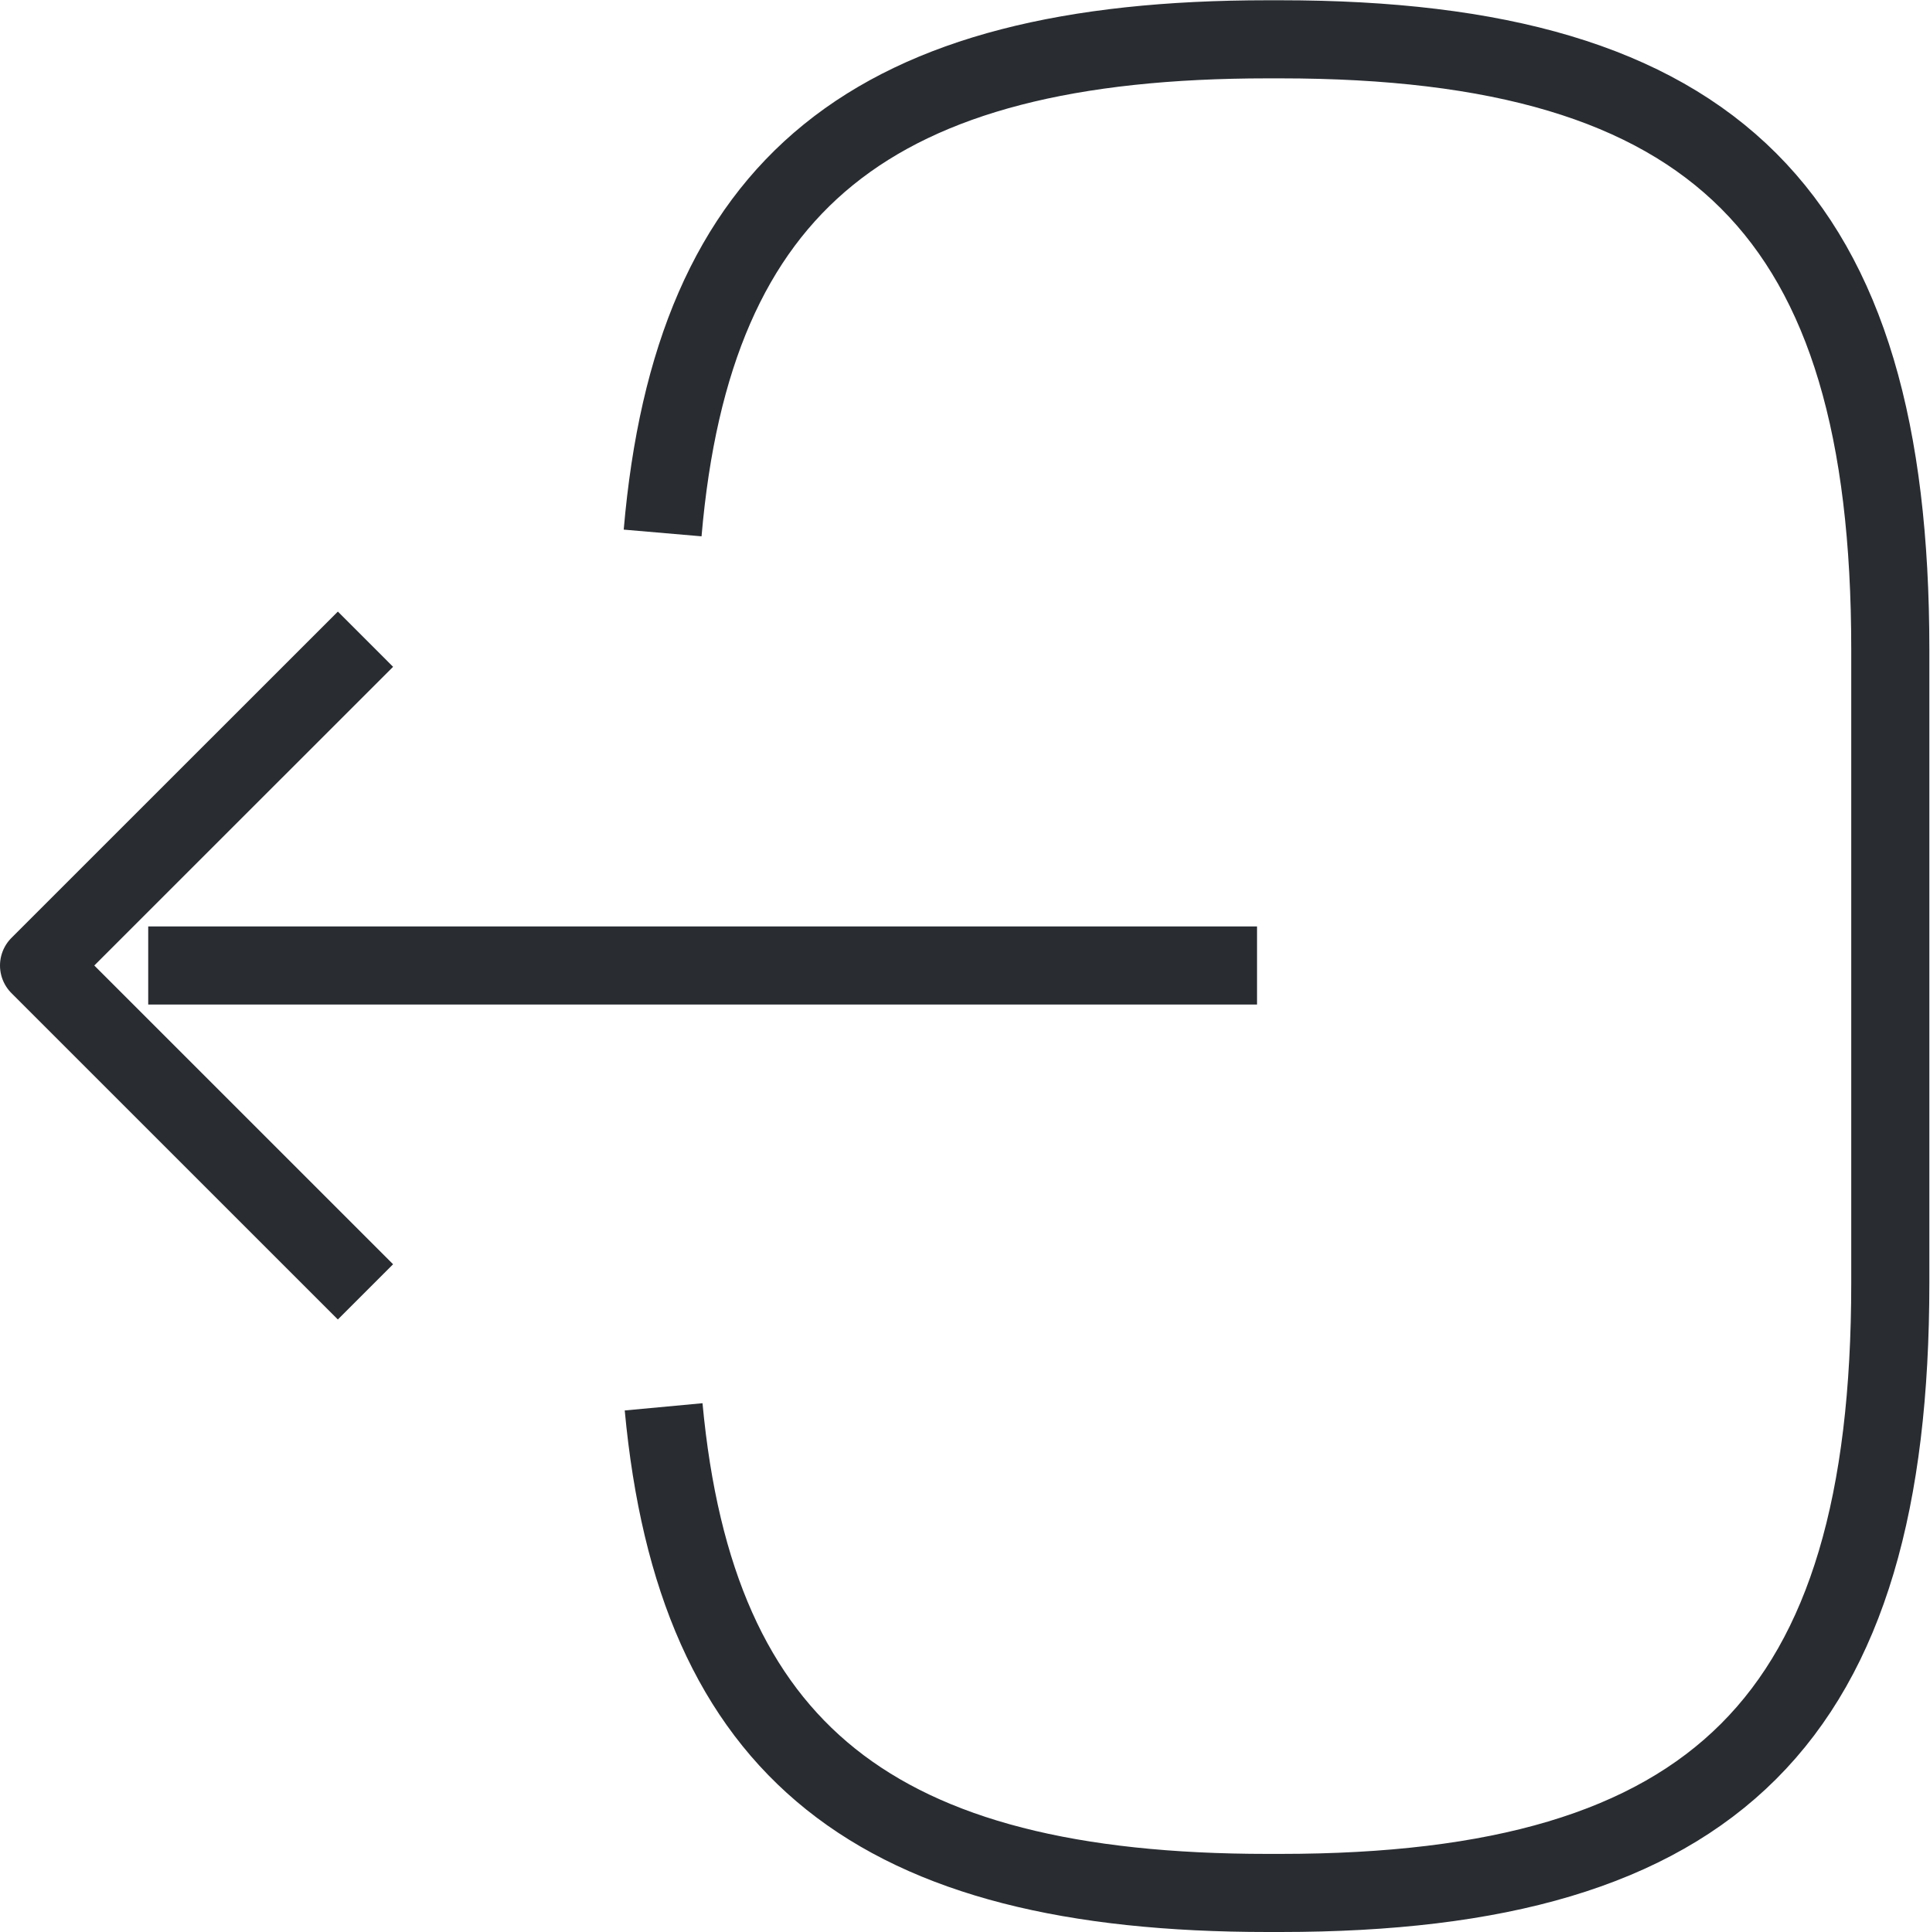
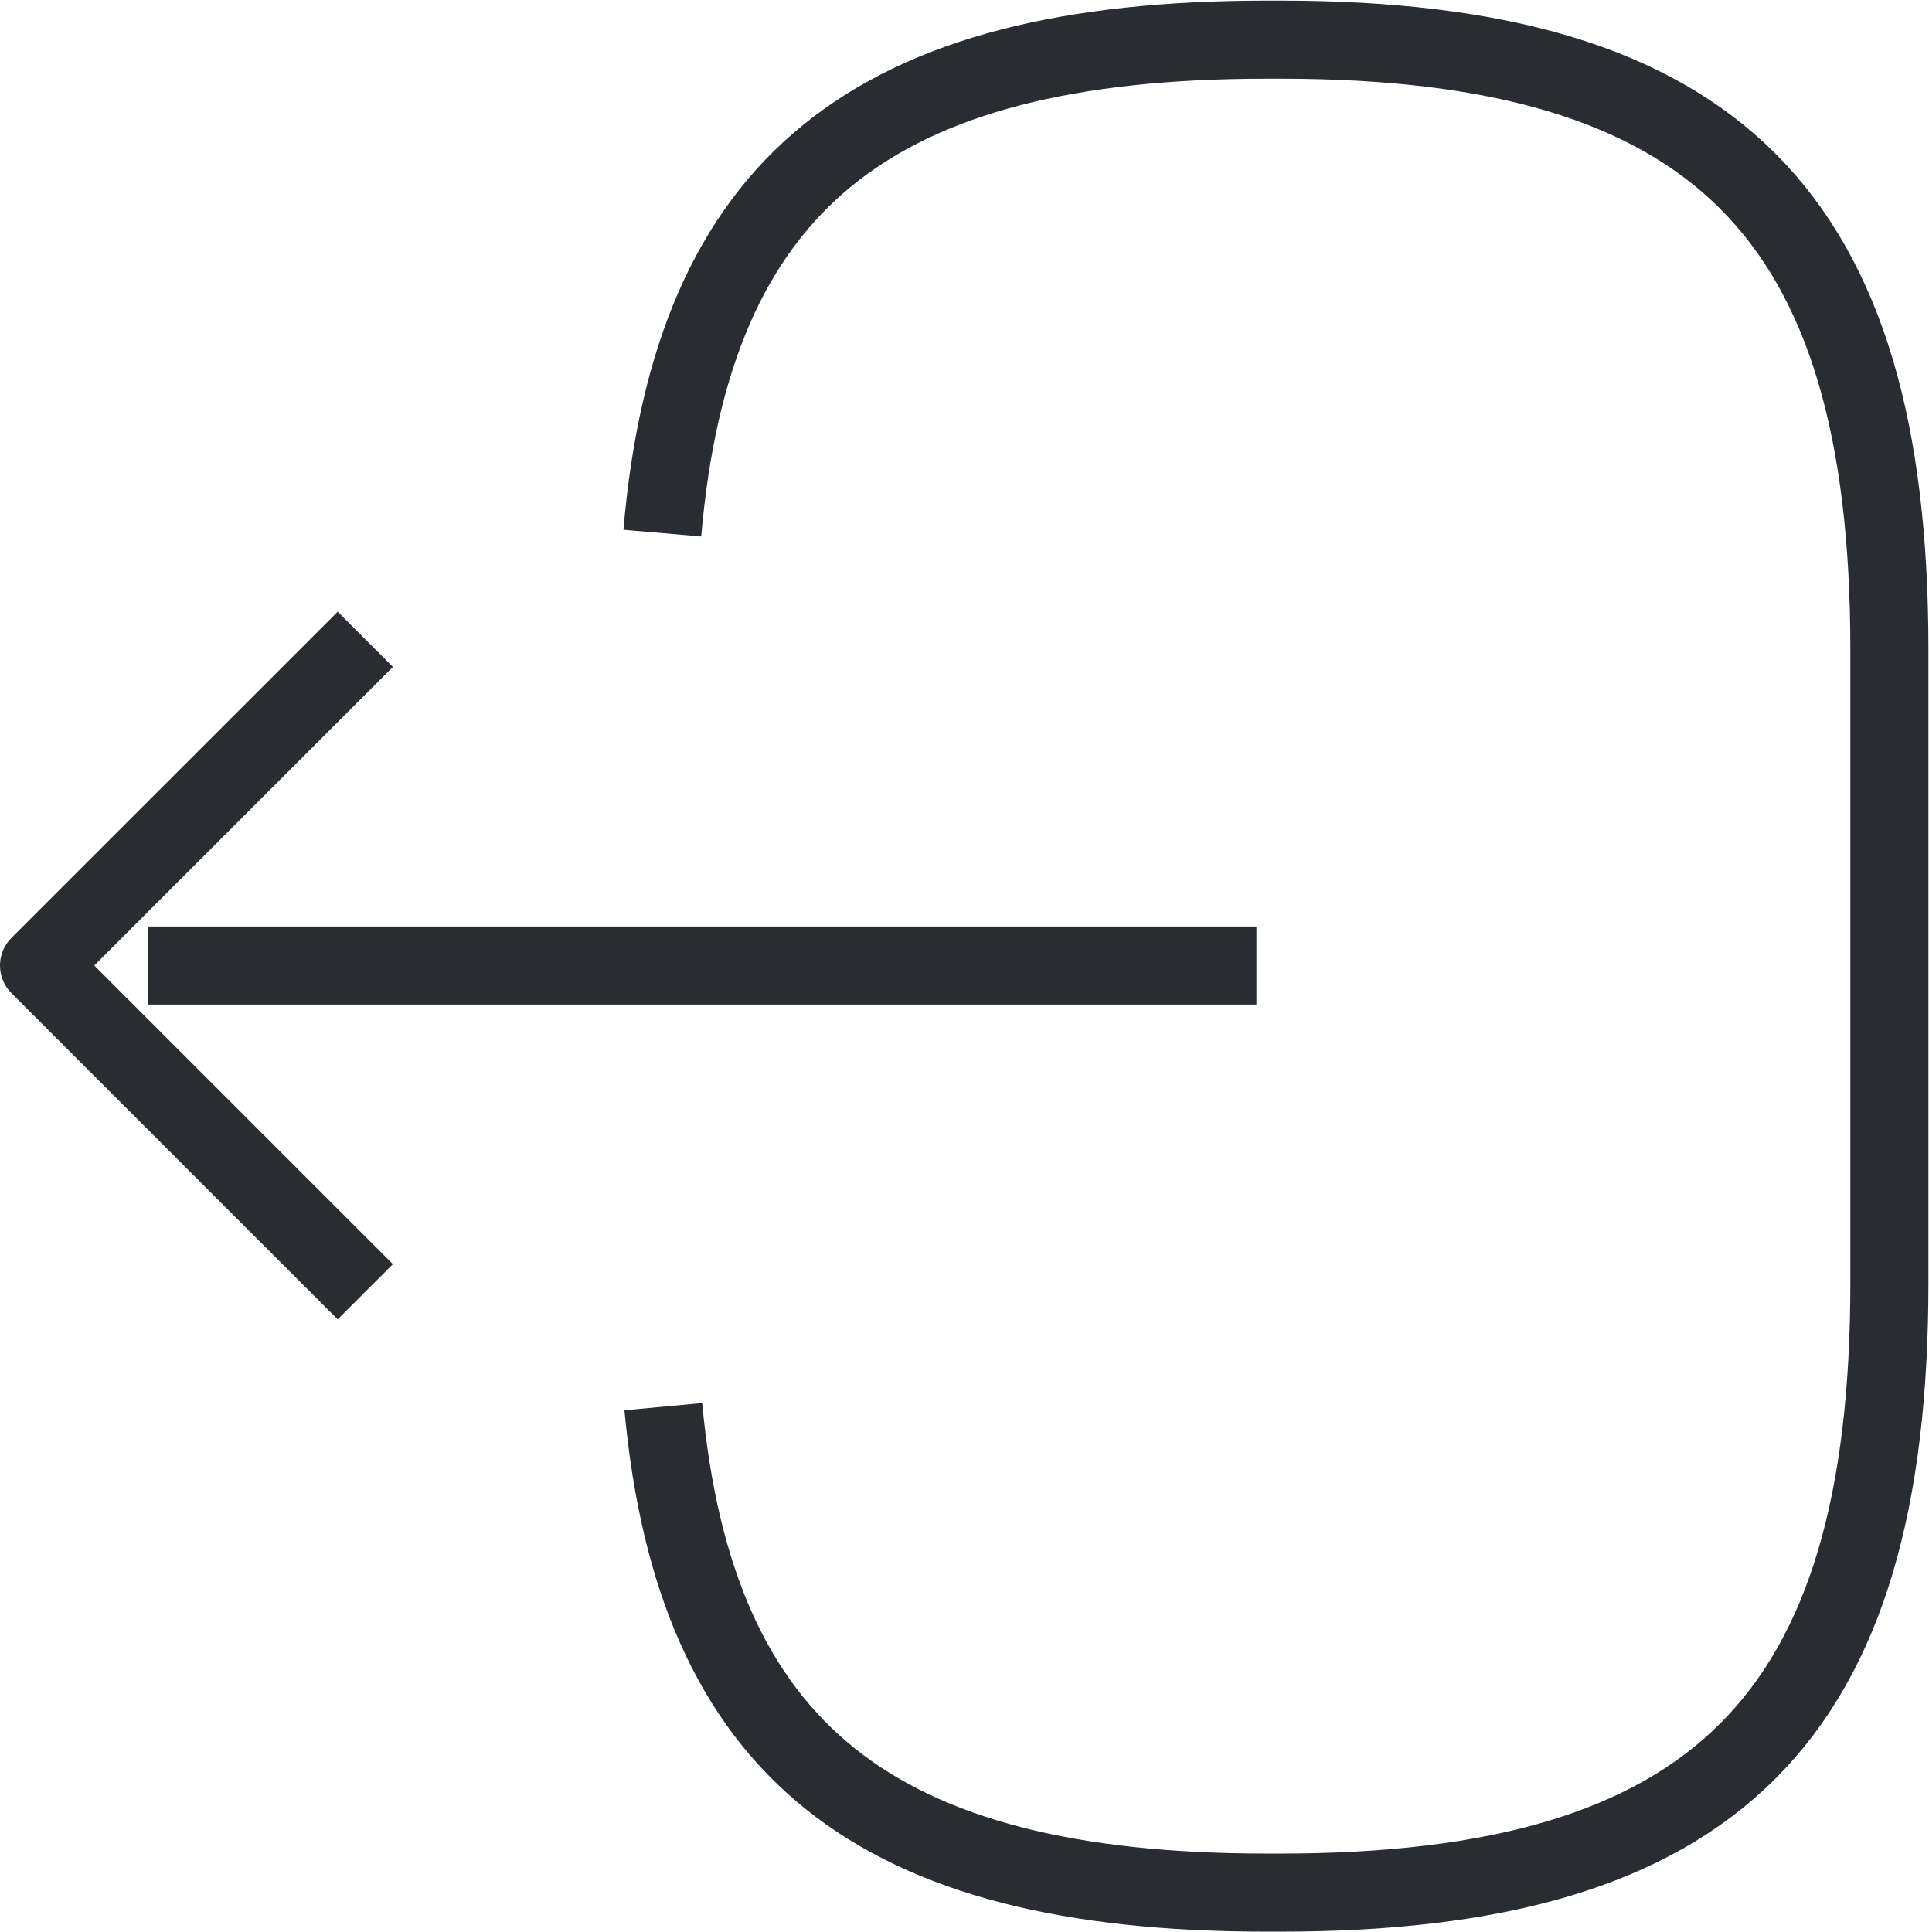
- <svg xmlns="http://www.w3.org/2000/svg" width="37.048" height="37.105" viewBox="0 0 37.048 37.105">
+ <svg xmlns="http://www.w3.org/2000/svg" width="30.048" height="30.105" viewBox="0 0 37.048 37.105">
  <g id="export" transform="translate(0.75 36.355) rotate(-90)">
    <path id="Path_236" data-name="Path 236" d="M26.119,0C32.854.58,35.6,4.041,35.6,11.619v.243c0,8.363-3.349,11.712-11.712,11.712H11.712C3.349,23.574,0,20.225,0,11.862v-.243C0,4.1,2.713.636,9.336.019" transform="translate(0 11.974)" fill="none" stroke="#292d32" stroke-linejoin="round" stroke-width="1.5" />
    <path id="Path_237" data-name="Path 237" d="M0,21.292V0" transform="translate(17.812 2.096)" fill="none" stroke="#292d32" stroke-linejoin="round" stroke-width="1.5" />
    <path id="Path_238" data-name="Path 238" d="M12.535,6.268,6.268,0,0,6.268" transform="translate(11.544 0)" fill="none" stroke="#292d32" stroke-linejoin="round" stroke-width="1.5" />
  </g>
</svg>
